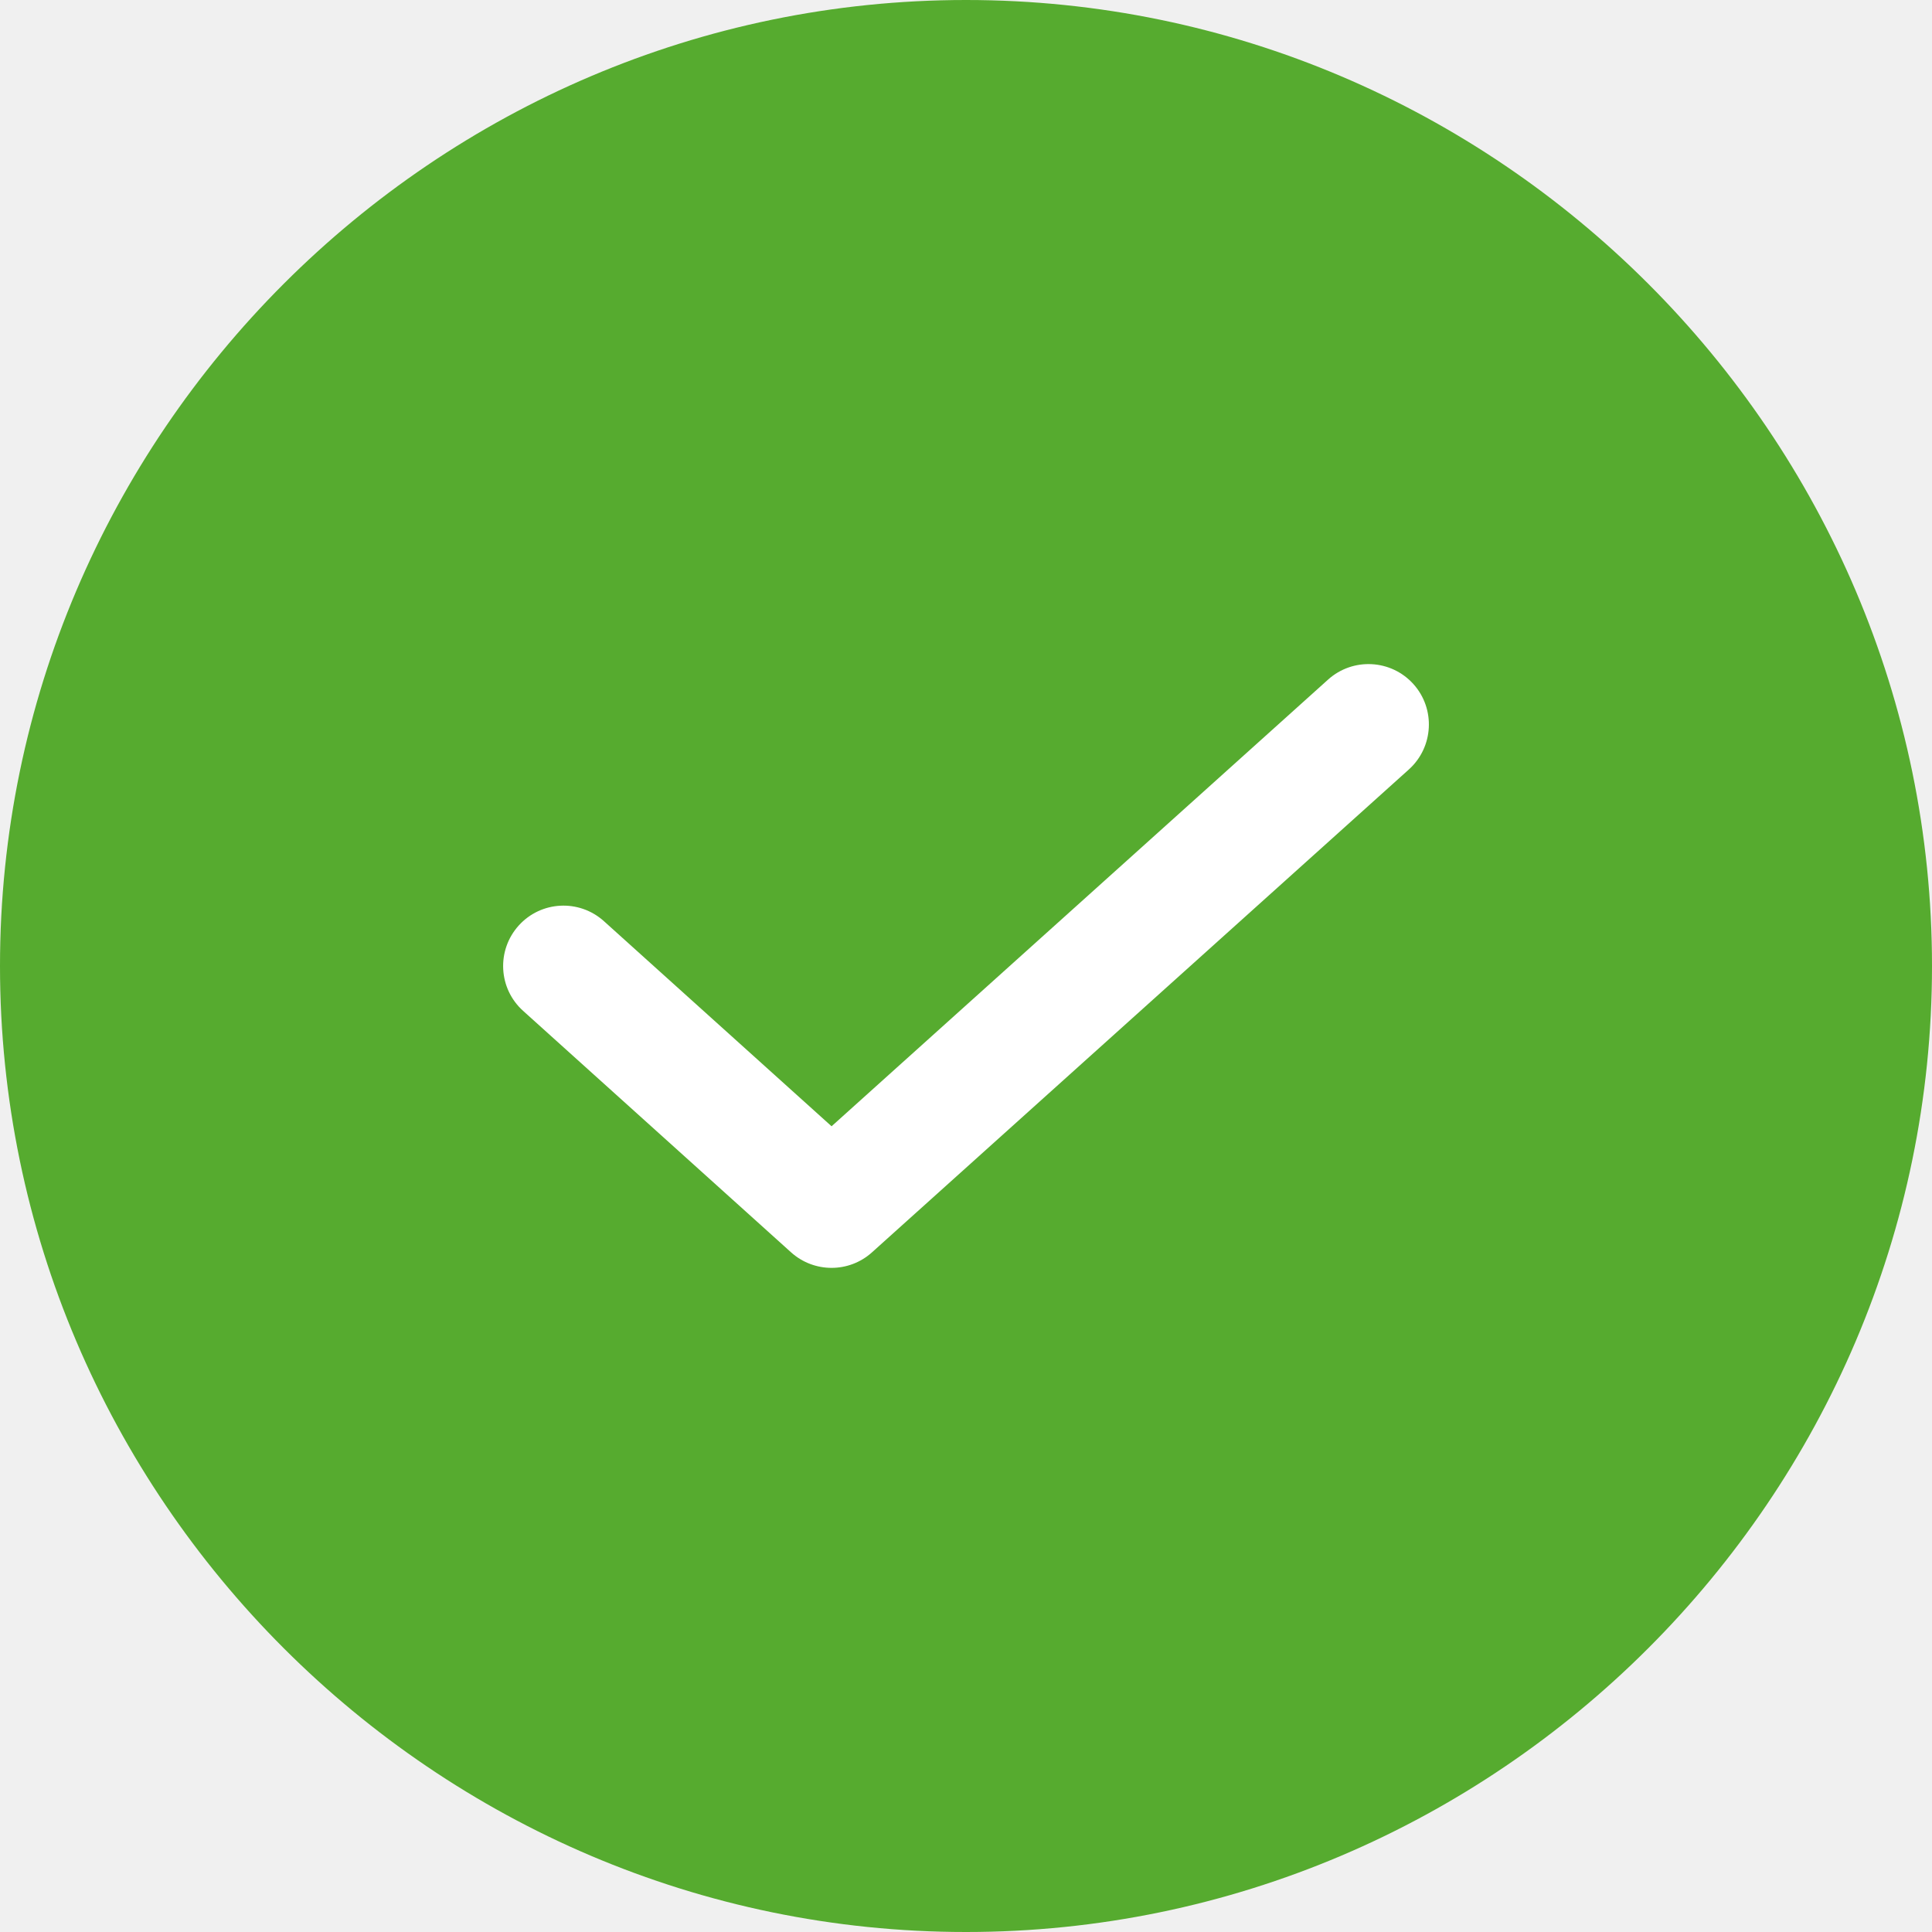
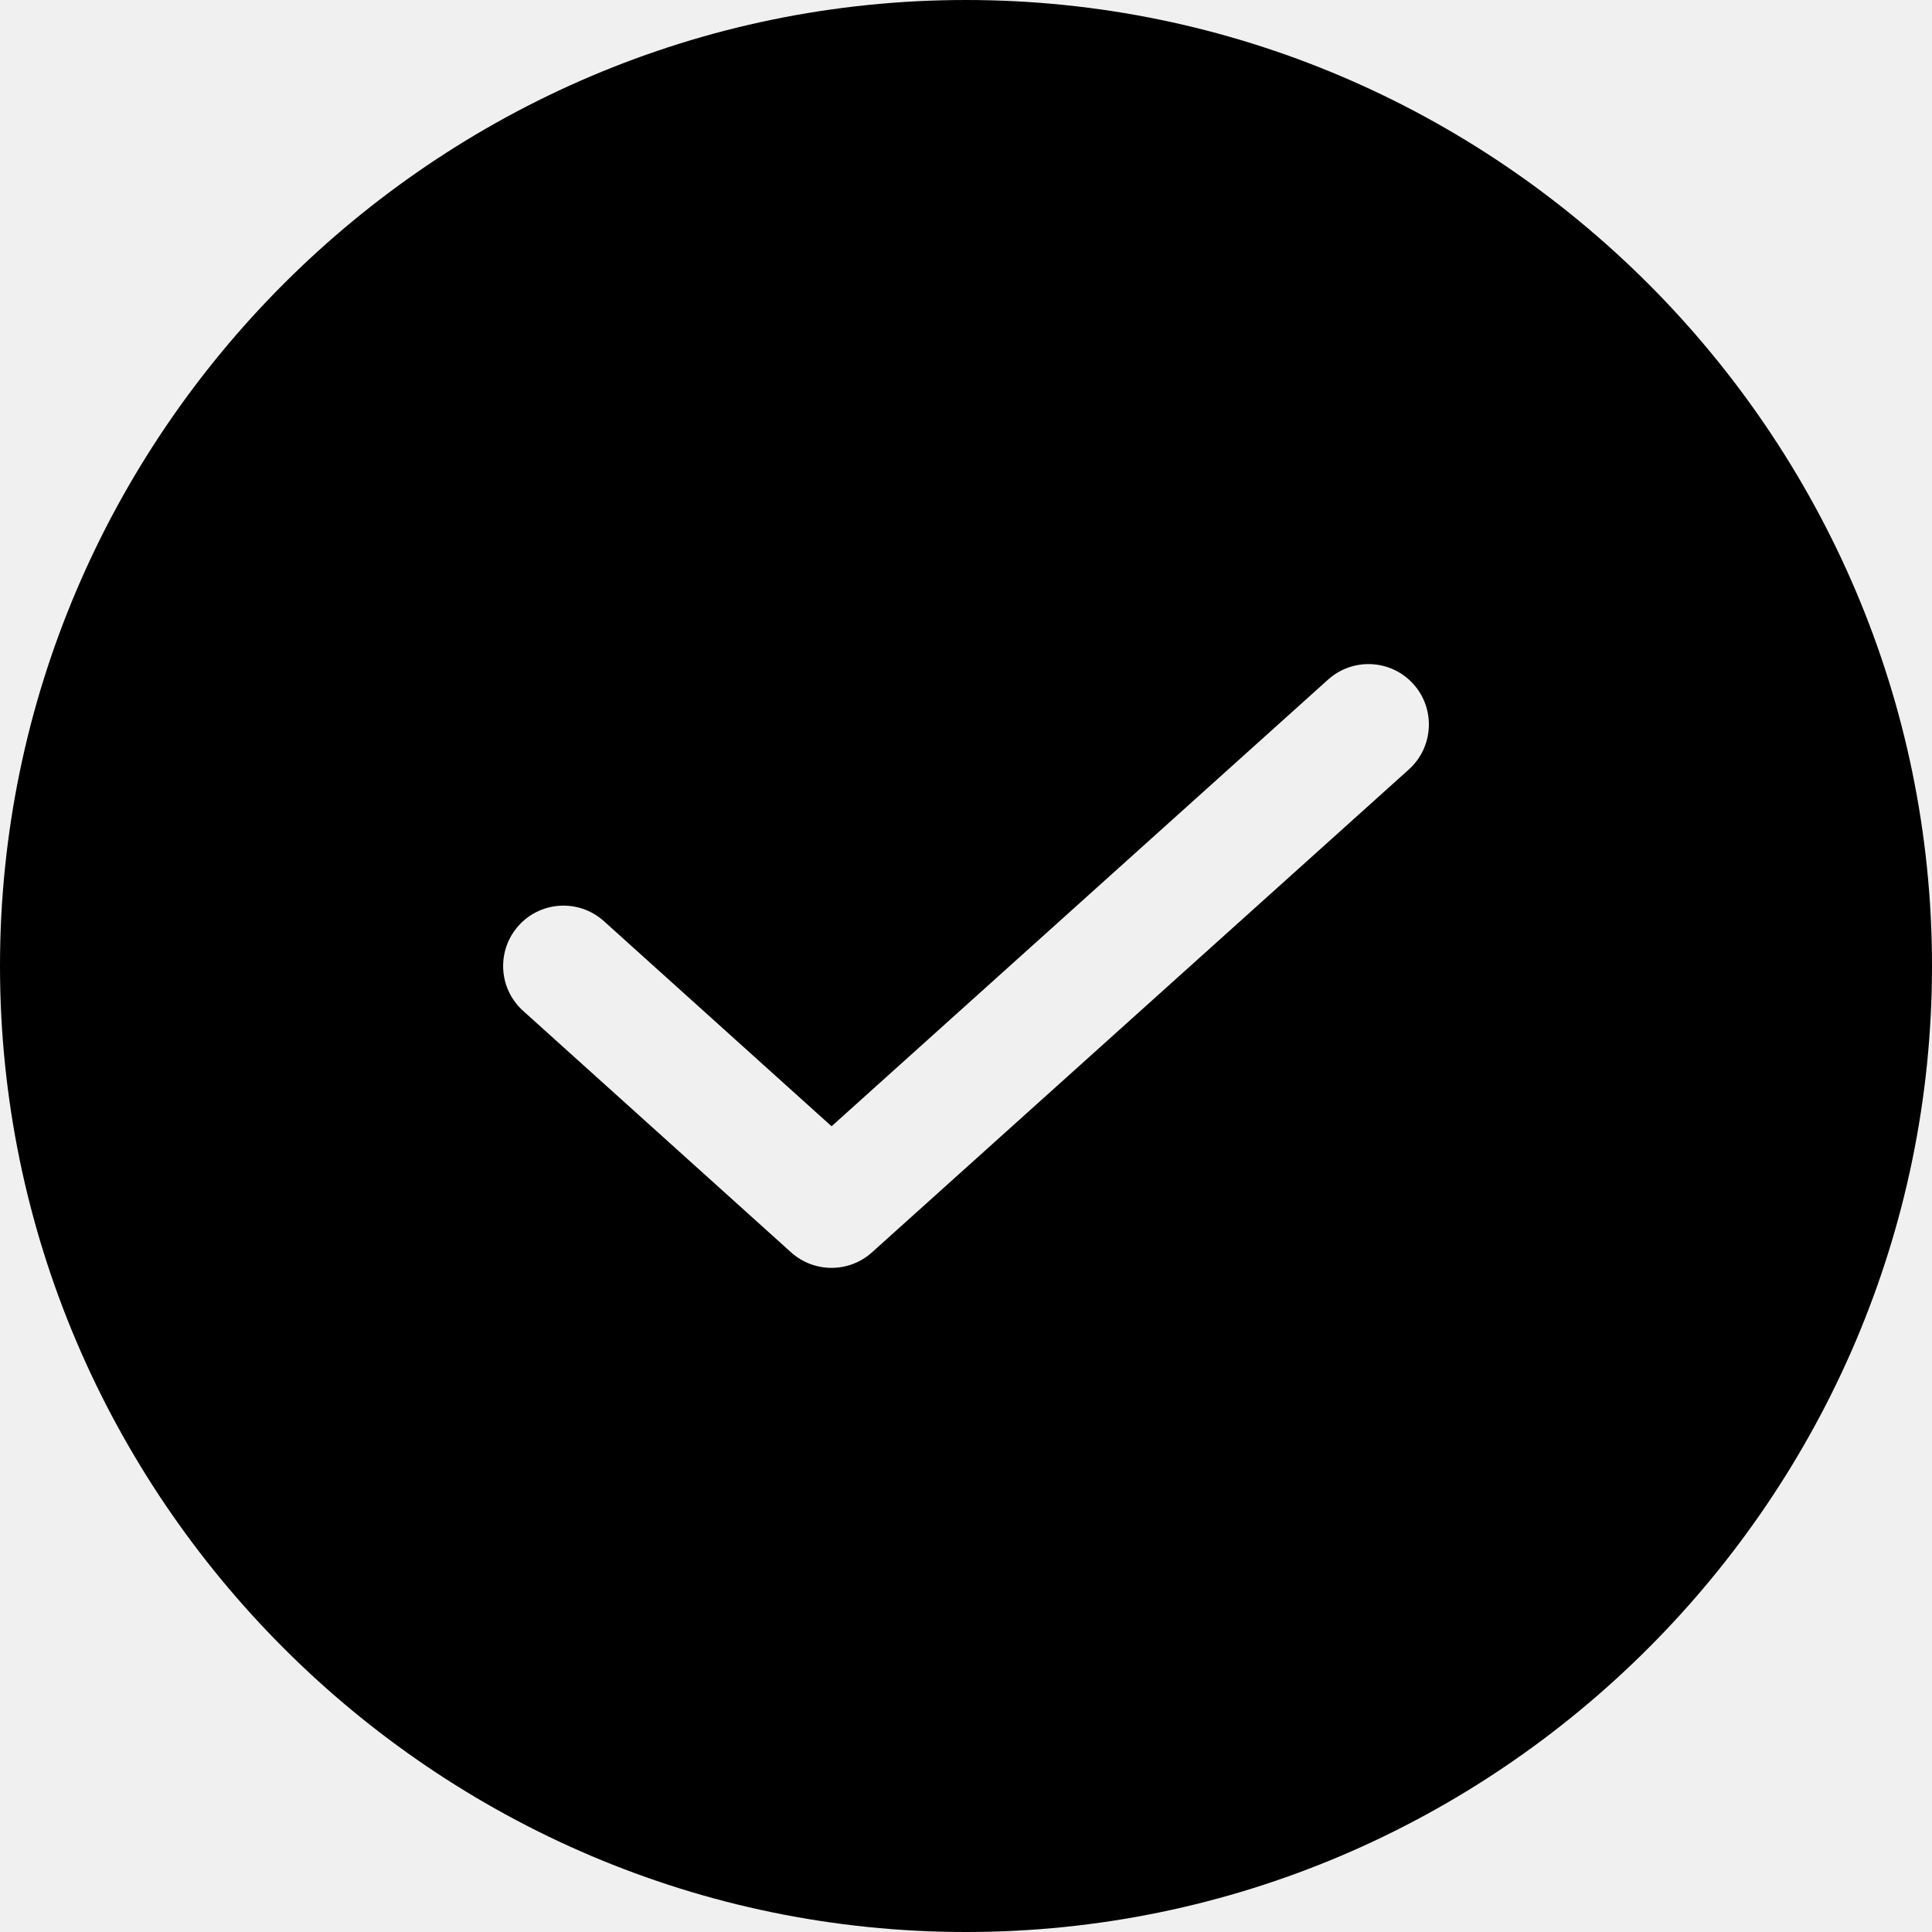
<svg xmlns="http://www.w3.org/2000/svg" width="24" height="24" viewBox="0 0 24 24" fill="none">
-   <path fill-rule="evenodd" clip-rule="evenodd" d="M24 12C24 18.6 18.6 24 12 24C5.4 24 0 18.6 0 12C0 5.4 5.4 0 12 0C18.6 0 24 5.4 24 12Z" fill="#56AB2F" />
-   <path fill-rule="evenodd" clip-rule="evenodd" d="M17.558 8.498C17.835 8.806 17.809 9.281 17.502 9.558L10.831 15.558C10.546 15.814 10.113 15.814 9.827 15.557L6.498 12.557C6.19 12.28 6.166 11.806 6.443 11.498C6.72 11.19 7.194 11.166 7.502 11.443L10.33 13.991L16.498 8.442C16.806 8.165 17.281 8.19 17.558 8.498Z" fill="white" />
+   <path fill-rule="evenodd" clip-rule="evenodd" d="M12 24C18.6 24 24 18.6 24 12C24 5.4 18.6 0 12 0C5.4 0 0 5.4 0 12C0 18.6 5.4 24 12 24ZM17.502 9.558C17.809 9.281 17.835 8.806 17.558 8.498C17.281 8.19 16.806 8.165 16.498 8.442L10.33 13.991L7.502 11.443C7.194 11.166 6.72 11.19 6.443 11.498C6.166 11.806 6.19 12.28 6.498 12.557L9.827 15.557C10.113 15.814 10.546 15.814 10.831 15.558L17.502 9.558Z" fill="currentColor" />
</svg>
